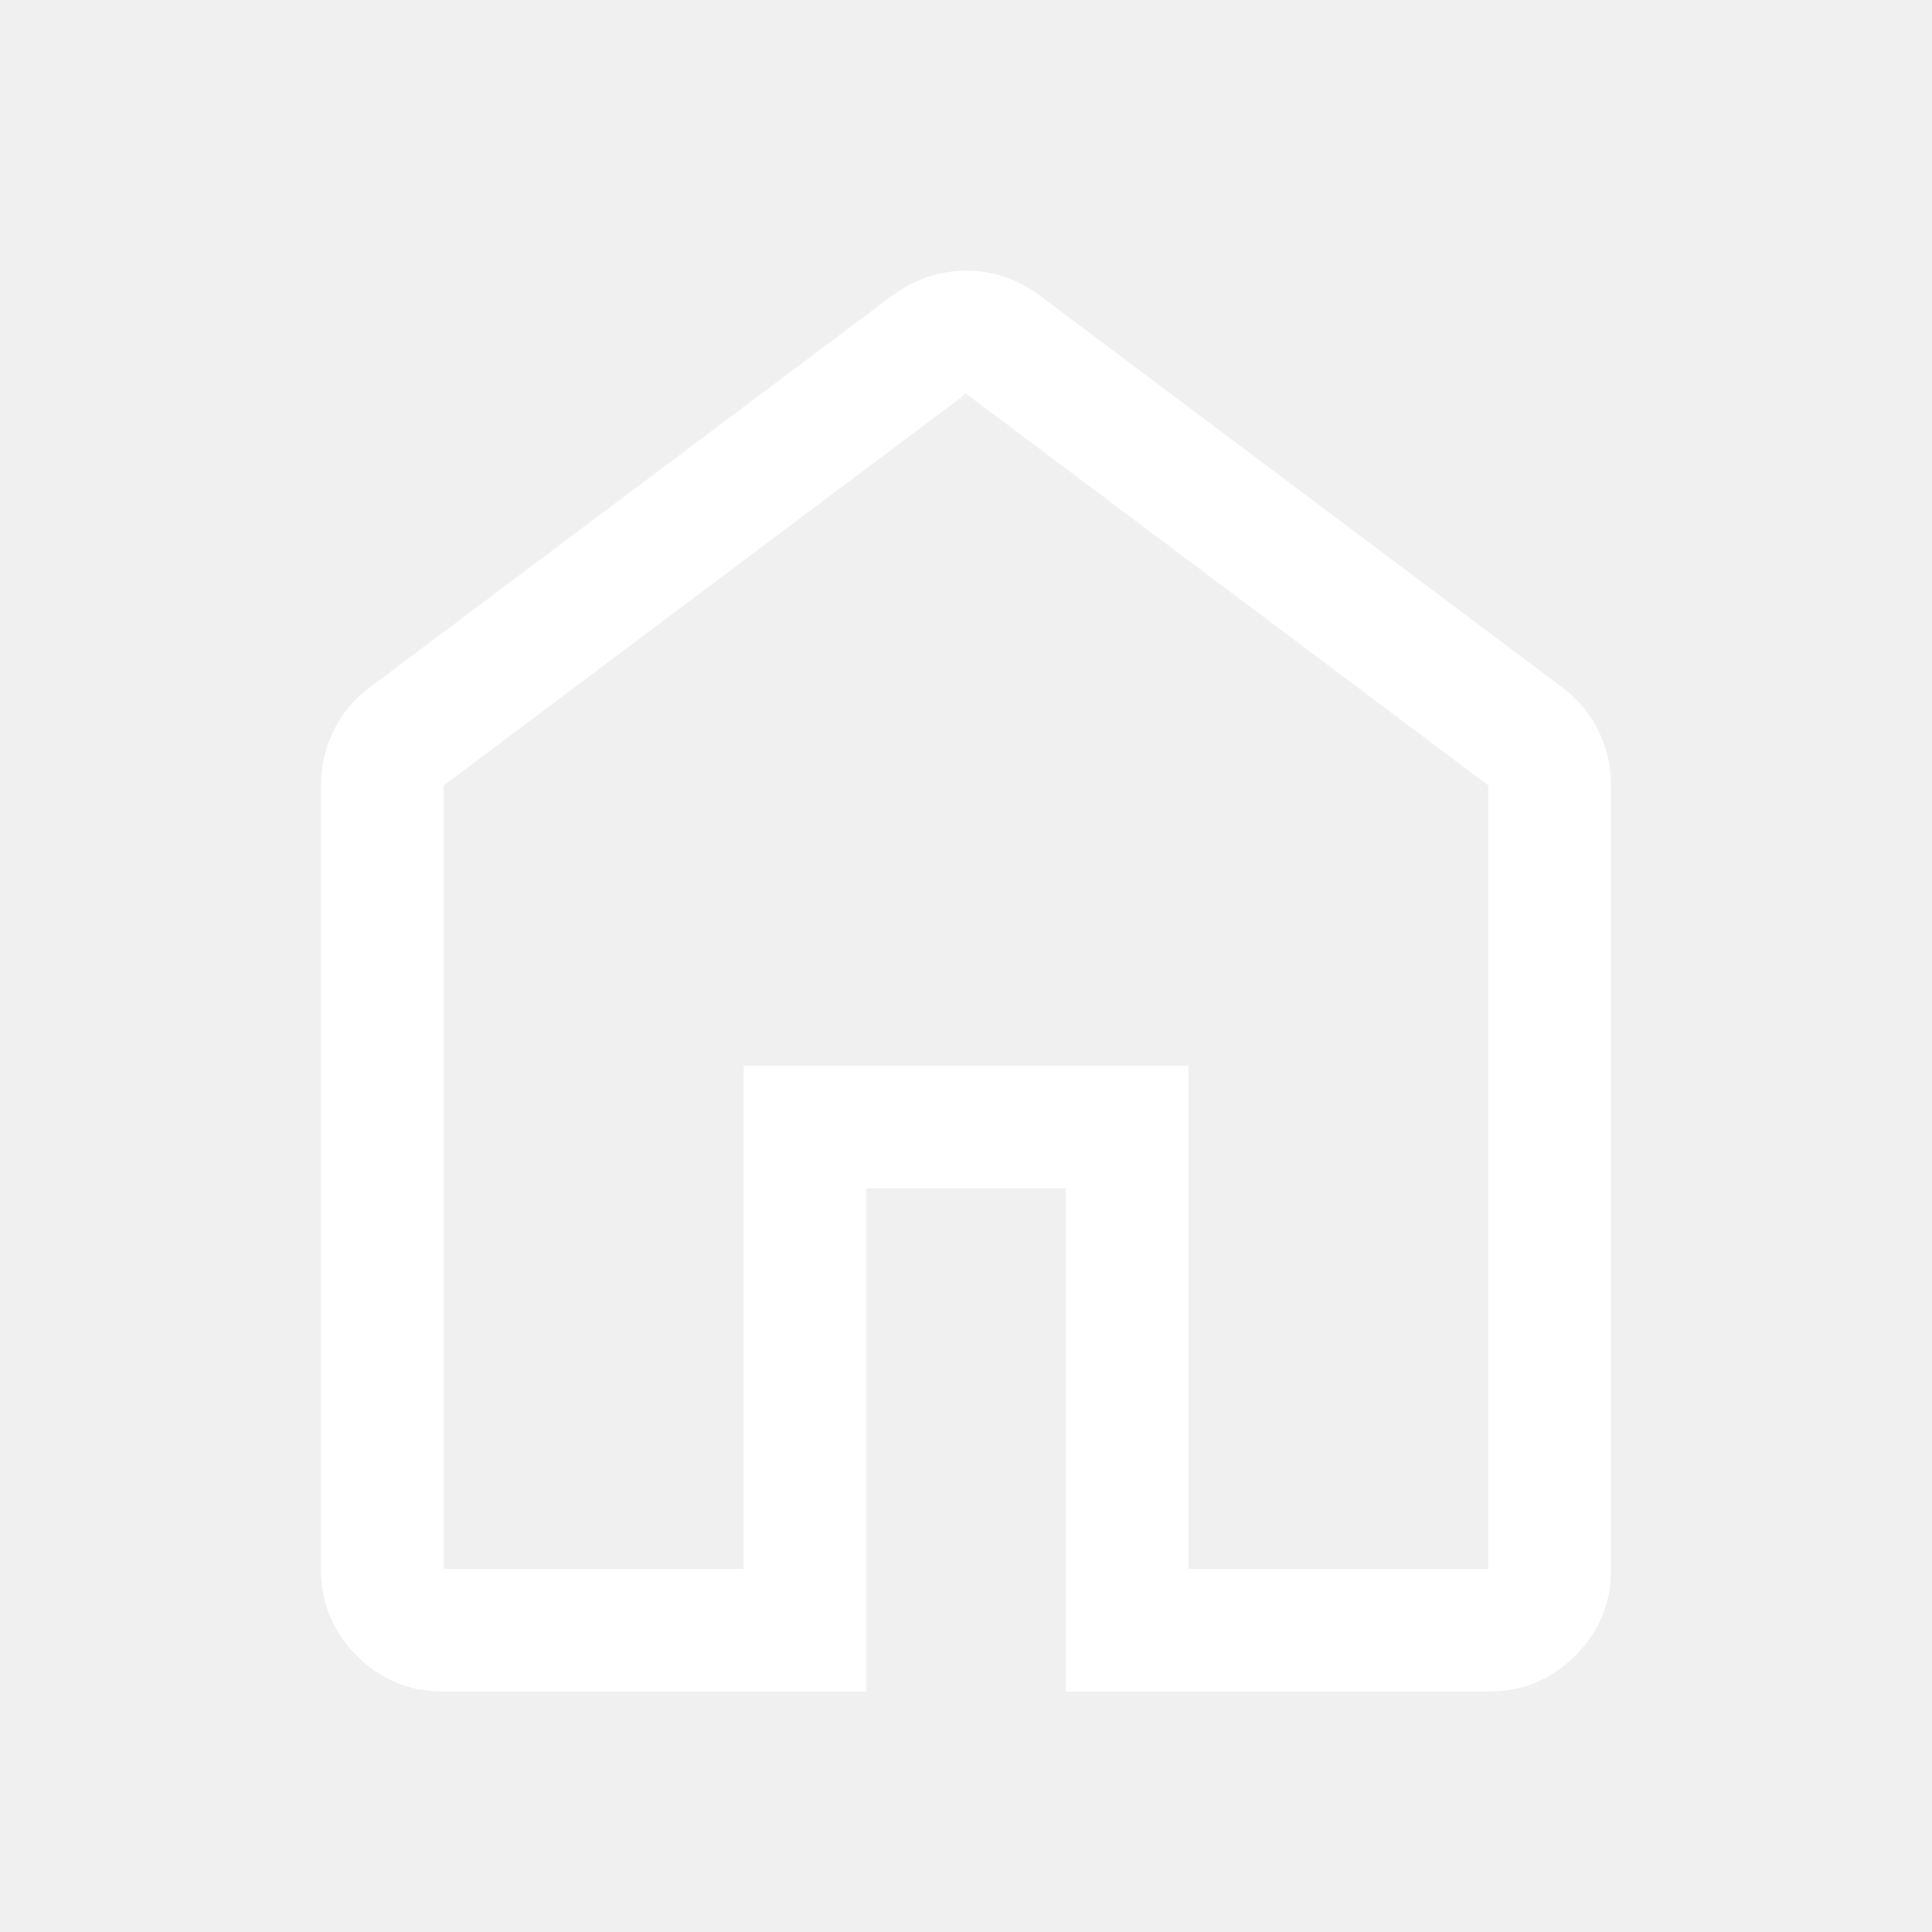
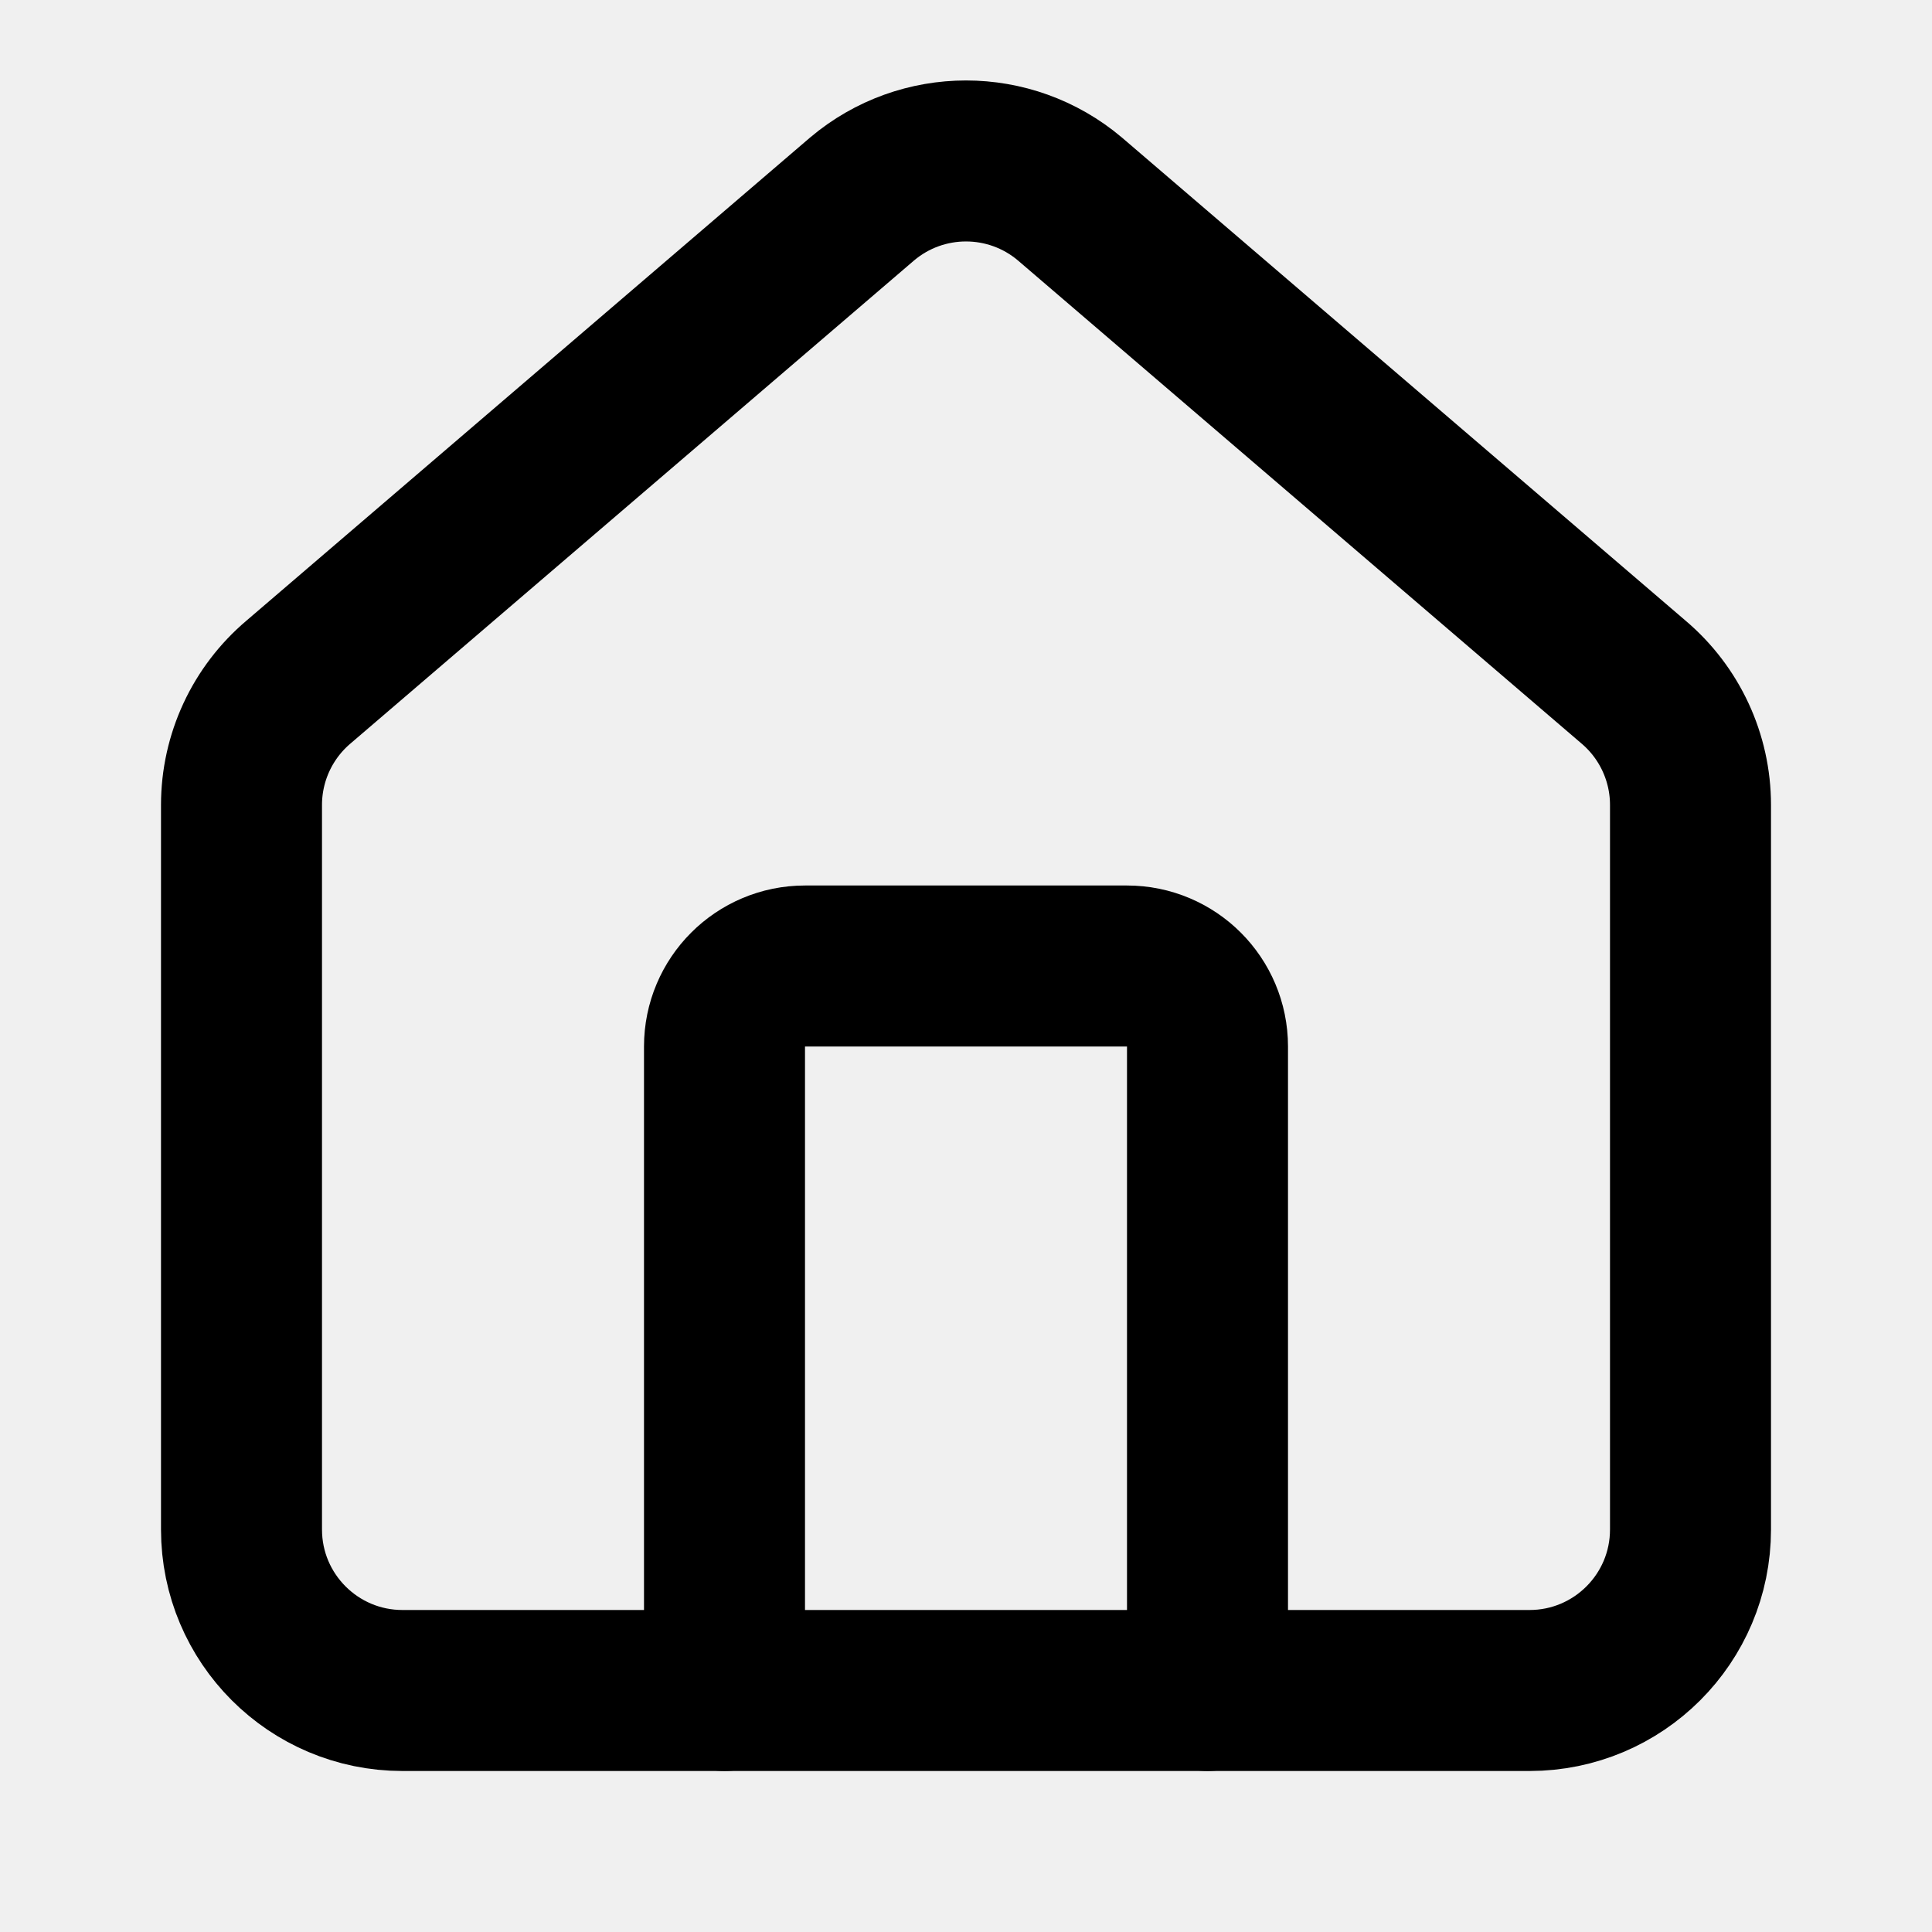
- <svg xmlns="http://www.w3.org/2000/svg" height="48" viewBox="0 96 960 960" width="48">
-   <g fill="white">
-     <path stroke="white" d="M220 876h150V626h220v250h150V486L480 291 220 486v390Zm0 60q-24.75 0-42.375-17.625T160 876V486q0-14.25 6.375-27T184 438l260-195q8.295-6 17.344-9 9.049-3 18.853-3 9.803 0 18.717 3 8.915 3 17.086 9l260 195q11.25 8.25 17.625 21T800 486v390q0 24.75-17.625 42.375T740 936H530V686H430v250H220Zm260-353Z" />
-   </g>
+ <svg xmlns="http://www.w3.org/2000/svg" width="24" height="24" viewBox="0 0 24 24" fill="none" stroke="currentColor" stroke-width="2" stroke-linecap="round" stroke-linejoin="round" class="lucide lucide-house-icon lucide-house">
+   <path d="M15 21v-8a1 1 0 0 0-1-1h-4a1 1 0 0 0-1 1v8" />
+   <path d="M3 10a2 2 0 0 1 .709-1.528l7-6a2 2 0 0 1 2.582 0l7 6A2 2 0 0 1 21 10v9a2 2 0 0 1-2 2H5a2 2 0 0 1-2-2z" />
</svg>
